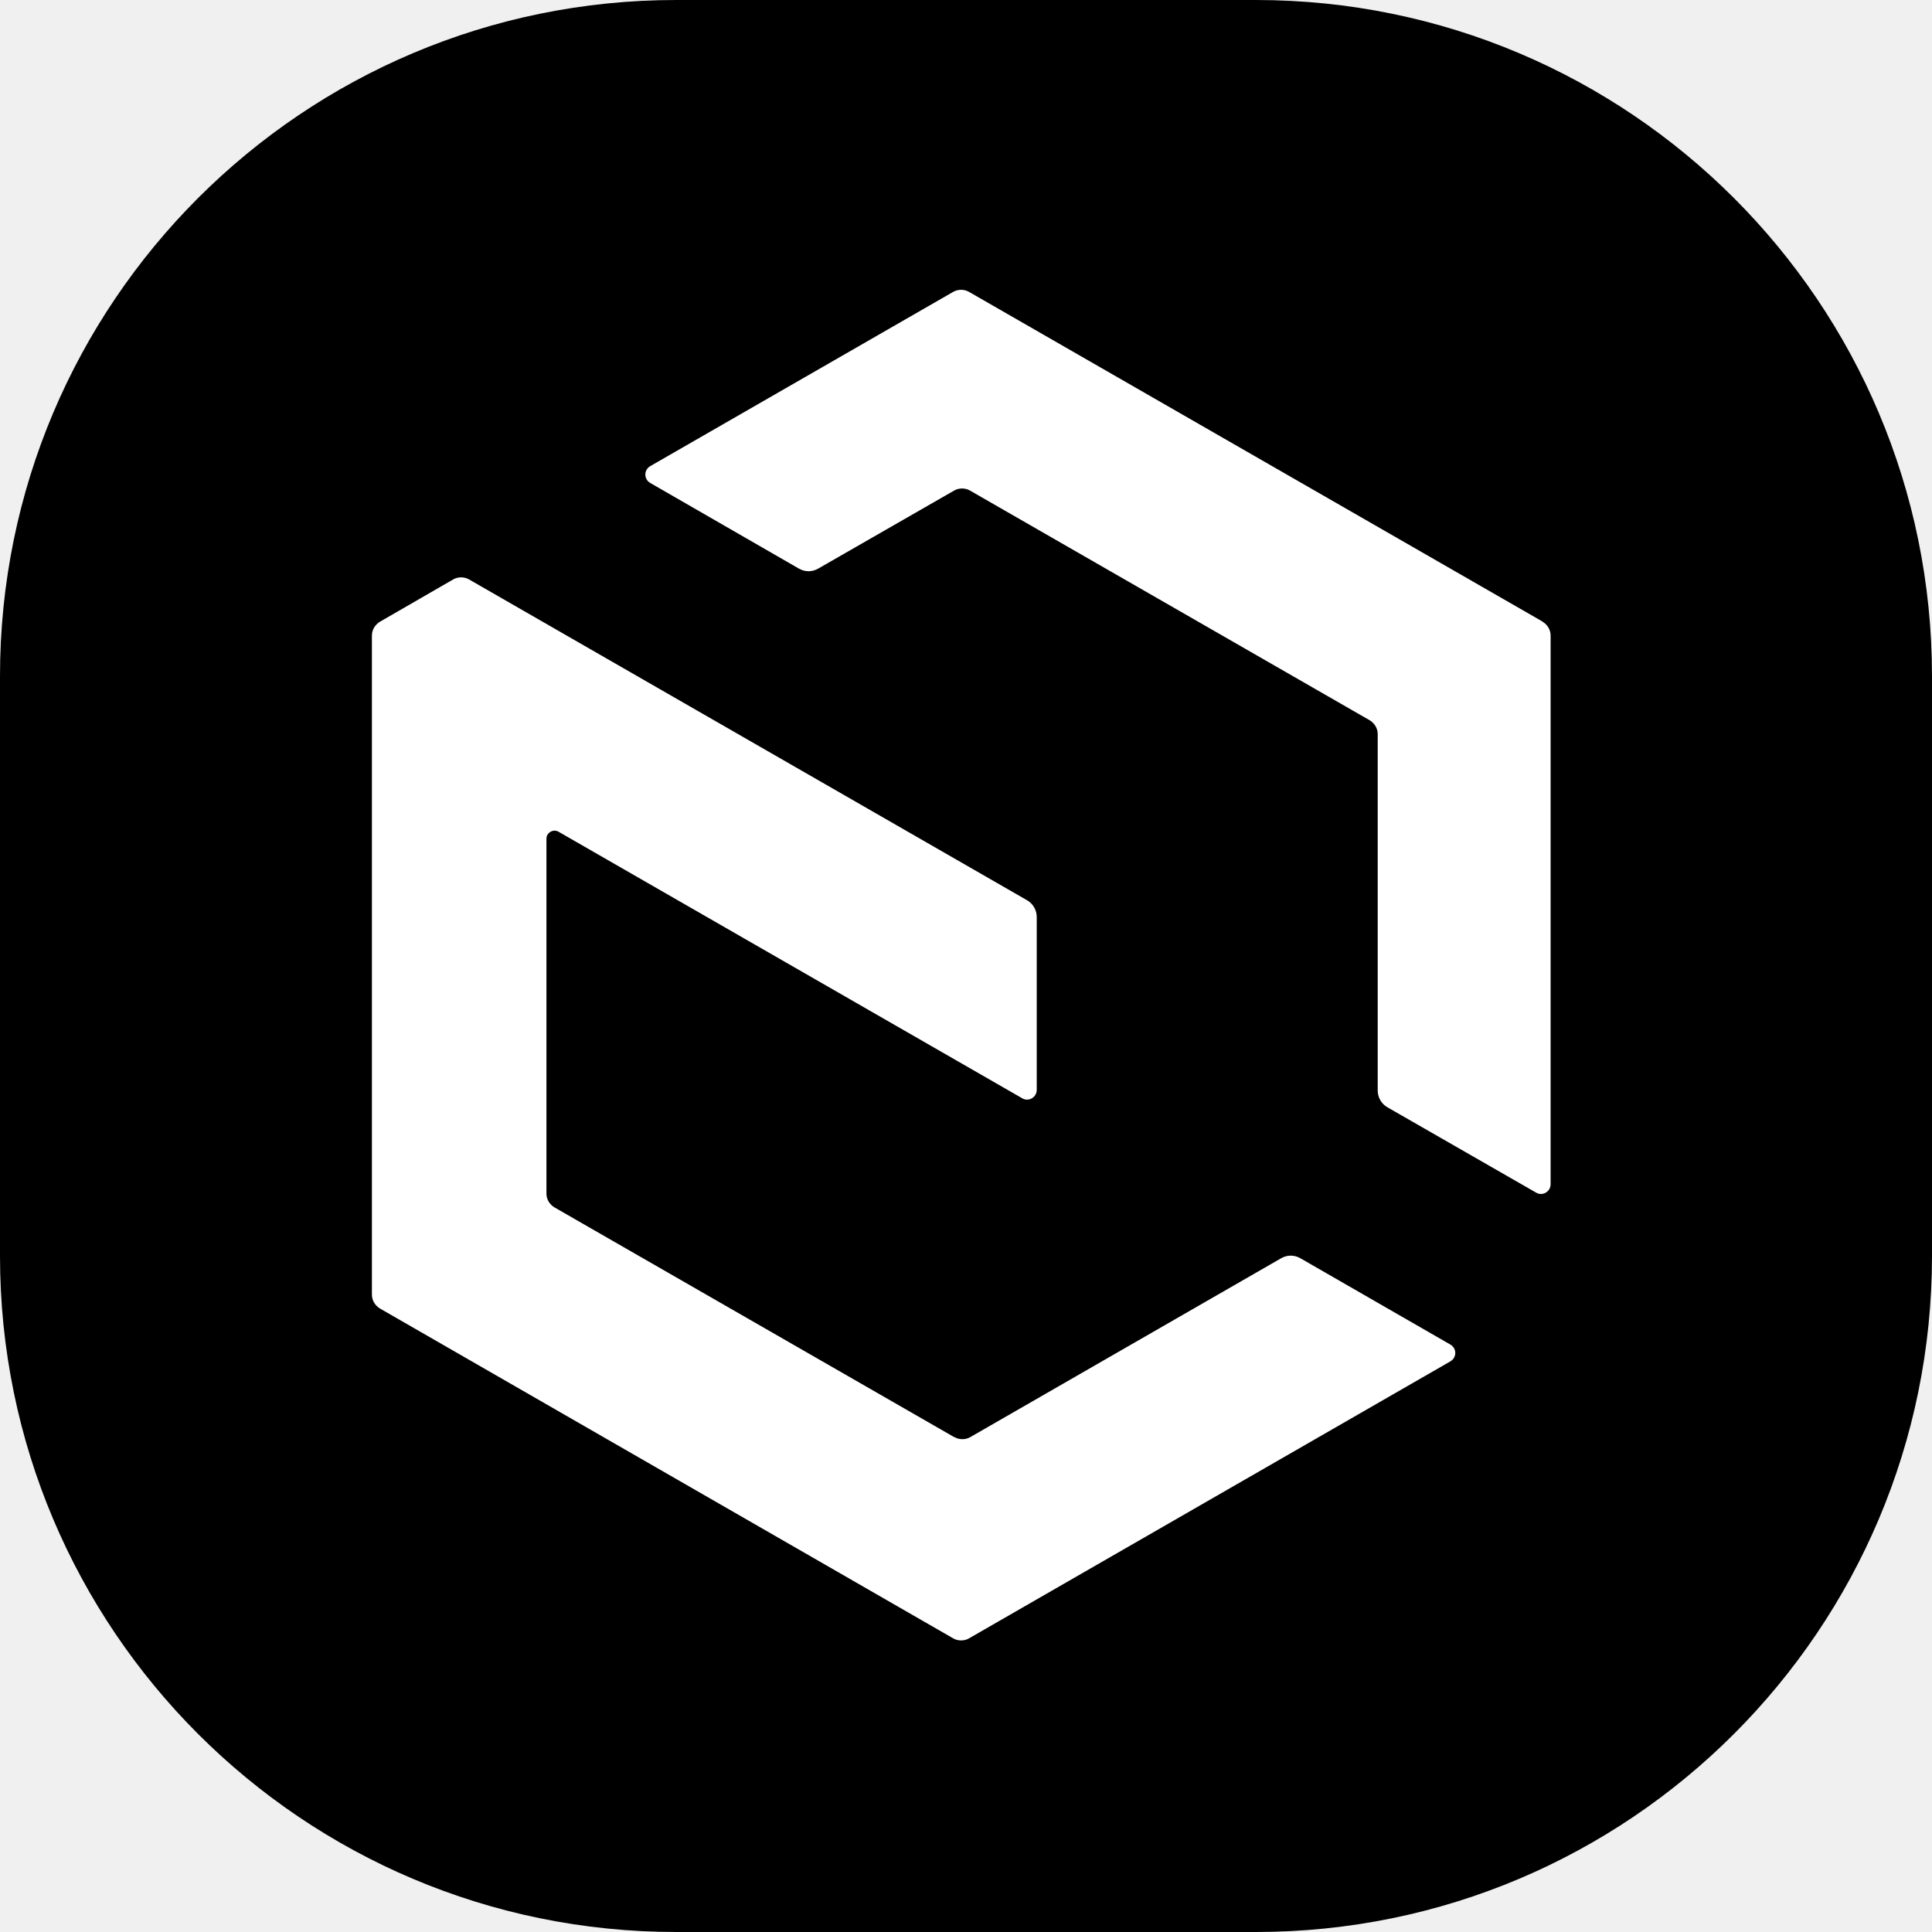
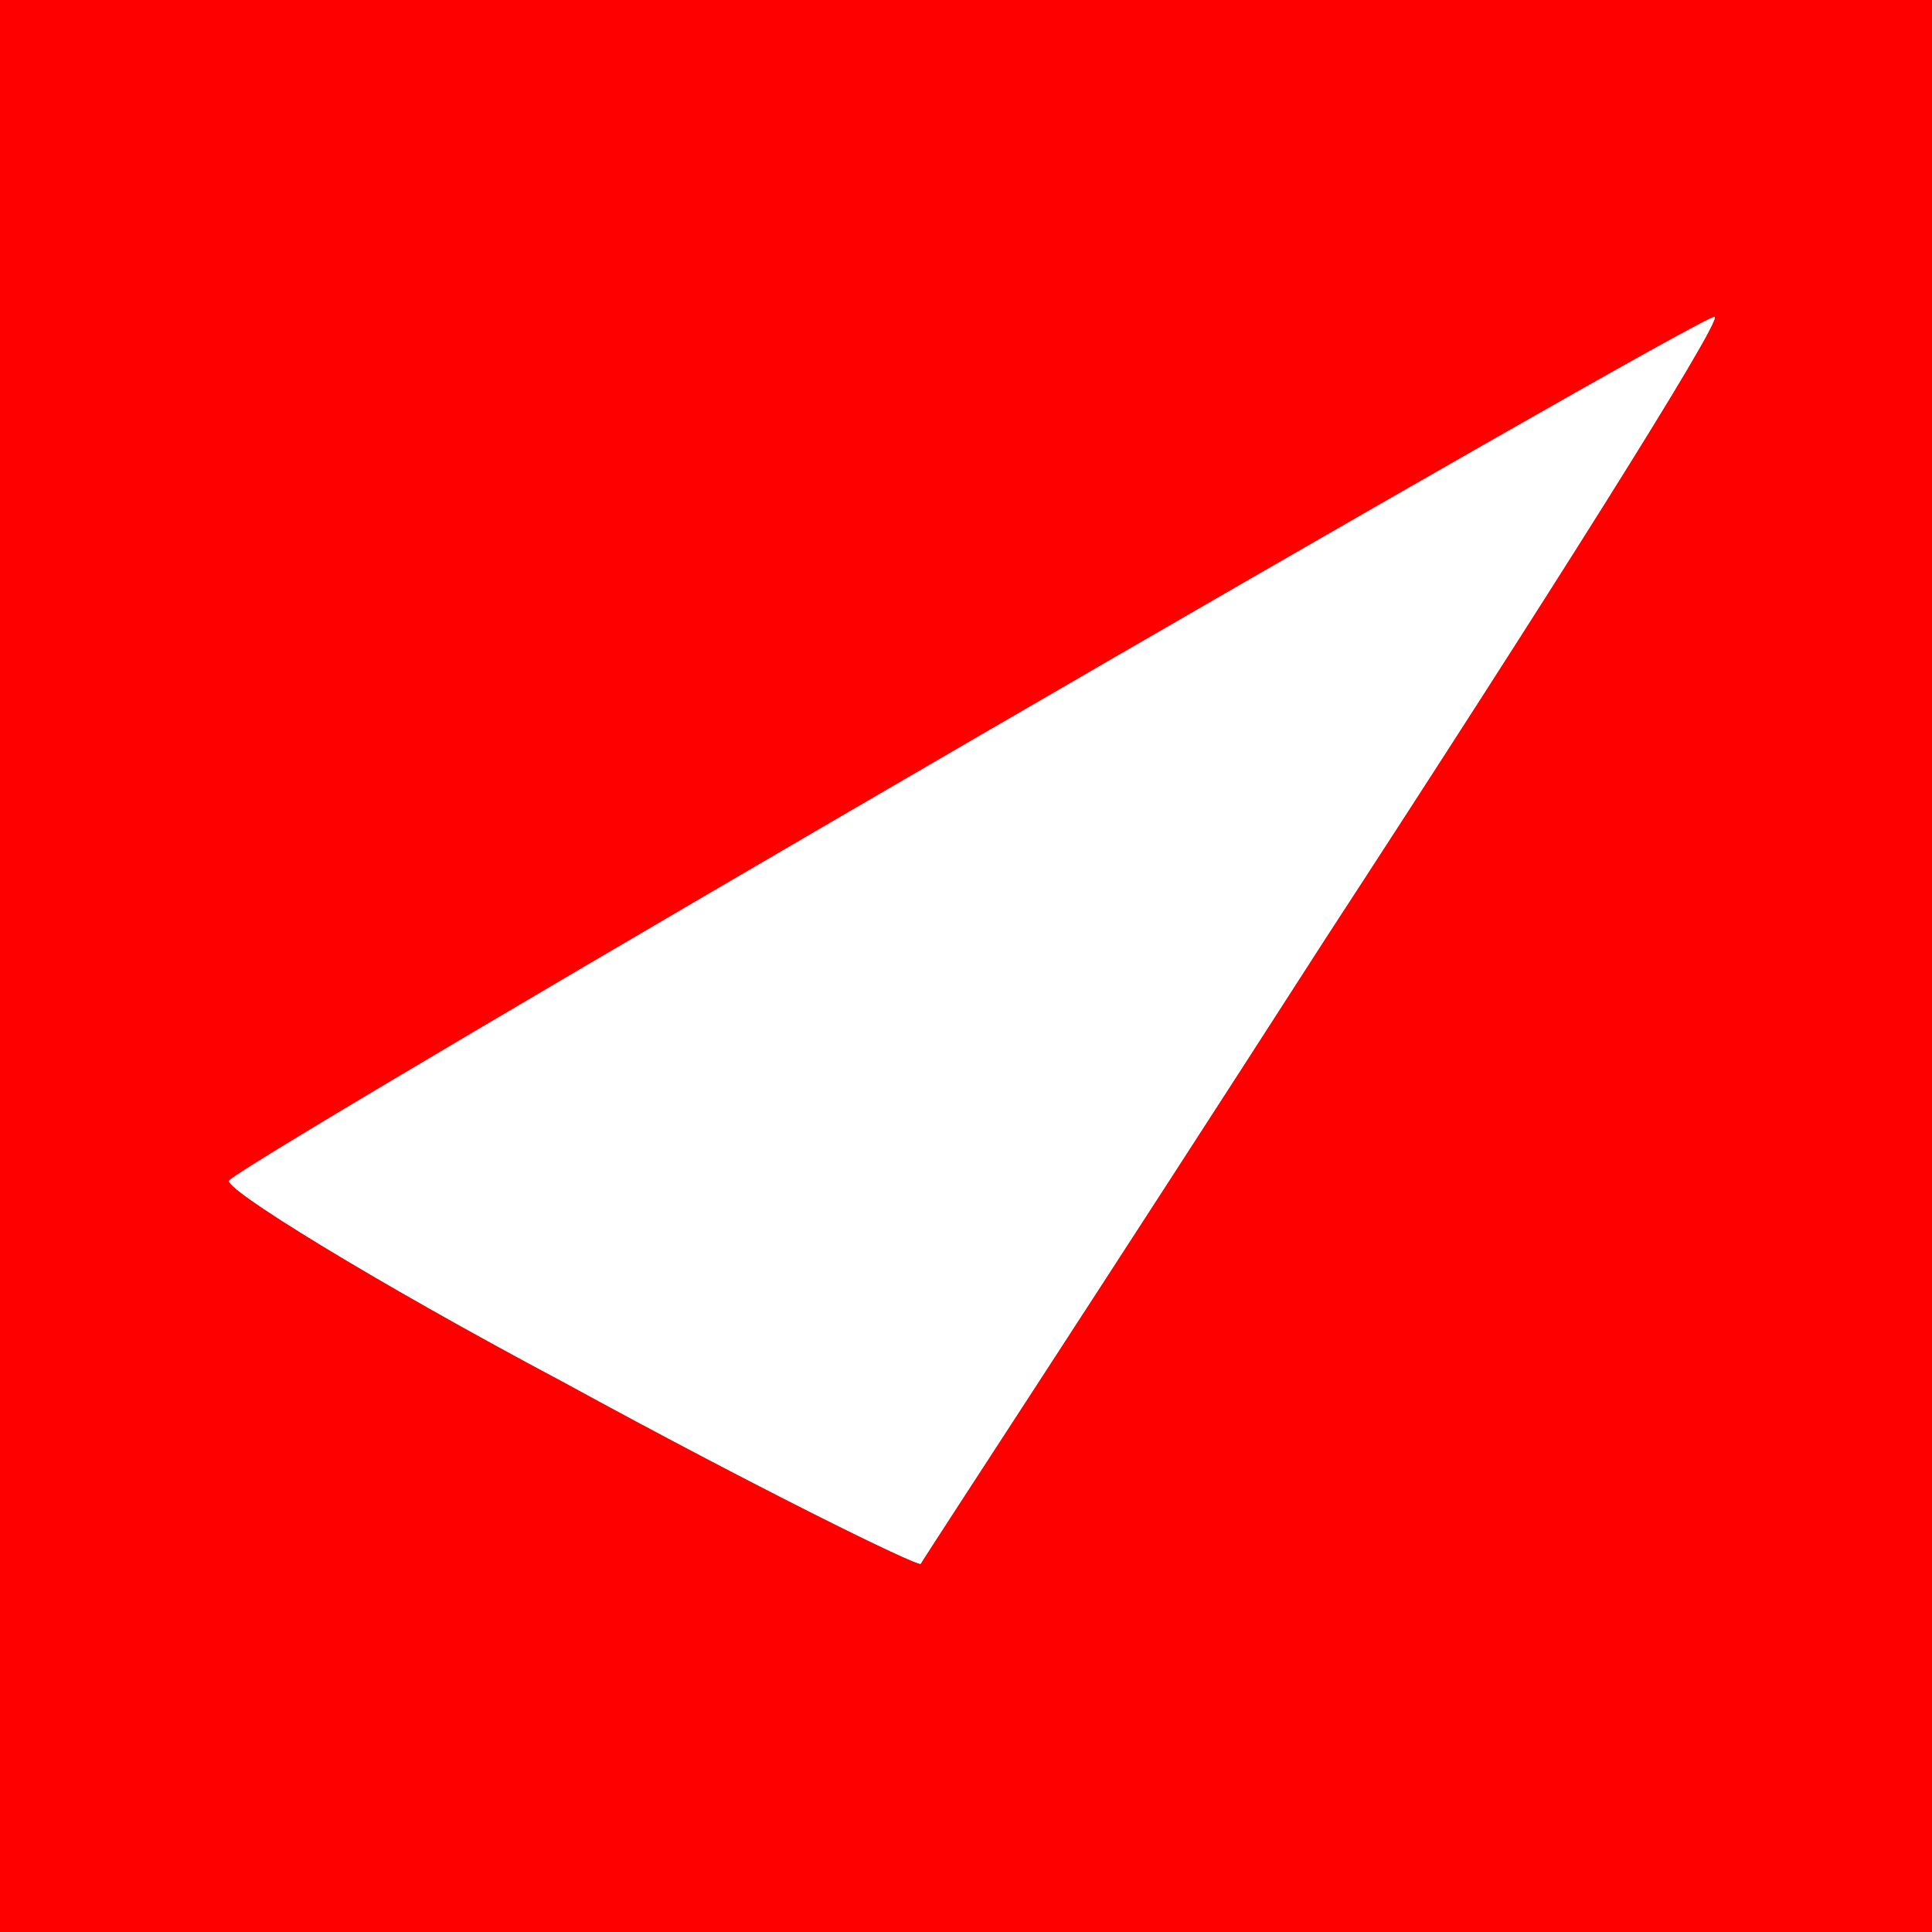
- <svg xmlns="http://www.w3.org/2000/svg" version="1.1" width="1000" height="1000">
-   <style>
-     #light-icon {
-       display: inline;
-     }
-     #dark-icon {
-       display: none;
-     }
- 
-     @media (prefers-color-scheme: dark) {
-       #light-icon {
-         display: none;
-       }
-       #dark-icon {
-         display: inline;
-       }
-     }
-   </style>
-   <g id="light-icon">
-     <svg version="1.1" width="1000" height="1000">
-       <g clip-path="url(#SvgjsClipPath1059)">
-         <rect width="1000" height="1000" fill="#000000" />
-         <g transform="matrix(5,0,0,5,192.5,150)">
-           <svg version="1.1" width="123" height="140">
-             <svg width="123" height="140" viewBox="0 0 123 140" fill="none">
-               <path d="M60.257 118.758L18.904 94.992C18.402 94.692 18.067 94.158 18.067 93.558V56.825C18.067 56.192 18.77 55.792 19.305 56.092L67.316 83.692C67.986 84.092 68.822 83.592 68.822 82.825V64.925C68.822 64.225 68.454 63.558 67.818 63.192L10.071 29.992C9.569 29.692 8.9 29.692 8.398 29.992L0.836 34.358C0.335 34.658 0 35.192 0 35.792V104.025C0 104.625 0.335 105.158 0.836 105.458L60.157 139.592C60.658 139.892 61.328 139.892 61.829 139.592L111.647 110.925C112.317 110.525 112.317 109.592 111.647 109.192L96.123 100.258C95.487 99.892 94.751 99.892 94.116 100.258L61.963 118.758C61.461 119.058 60.792 119.058 60.29 118.758H60.257Z" fill="white" />
-               <path d="M121.149 34.325L61.829 0.225C61.328 -0.075 60.658 -0.075 60.157 0.225L28.807 18.258C28.138 18.658 28.138 19.592 28.807 19.992L44.197 28.858C44.833 29.225 45.569 29.225 46.205 28.858L60.257 20.792C60.759 20.492 61.428 20.492 61.93 20.792L103.283 44.558C103.785 44.858 104.12 45.392 104.12 45.992V82.892C104.12 83.592 104.488 84.258 105.123 84.625L120.514 93.458C121.183 93.858 122.019 93.358 122.019 92.592V35.792C122.019 35.192 121.685 34.658 121.183 34.358L121.149 34.325Z" fill="white" />
-             </svg>
-           </svg>
-         </g>
-       </g>
-       <defs>
-         <clipPath id="SvgjsClipPath1059">
-           <rect width="1000" height="1000" x="0" y="0" rx="350" ry="350" />
-         </clipPath>
-       </defs>
-     </svg>
+ <svg xmlns="http://www.w3.org/2000/svg" width="237" height="237" viewBox="0 0 237 237" fill="none">
+   <g clip-path="url(#clip0_1_10)">
+     <path d="M0 118.5V237H118.5H237V118.5V0H118.5H0V118.5ZM162.567 115.167C135.905 156.642 113.316 191.081 112.945 191.822C112.575 192.192 92.948 182.564 69.248 169.603C45.548 157.013 27.033 145.533 28.144 144.792C31.477 141.459 209.227 38.142 210.338 38.883C211.078 39.623 189.6 73.692 162.567 115.167Z" fill="#FF0000" />
+     <path d="M162.567 115.167C135.905 156.642 113.316 191.081 112.945 191.822C112.575 192.192 92.948 182.564 69.248 169.603C45.548 157.013 27.033 145.533 28.144 144.792C31.477 141.459 209.227 38.142 210.338 38.883C211.078 39.623 189.6 73.692 162.567 115.167Z" fill="white" />
  </g>
-   <g id="dark-icon">
-     <svg version="1.1" width="1000" height="1000">
-       <g clip-path="url(#SvgjsClipPath1060)">
-         <rect width="1000" height="1000" fill="#000000" />
-         <g transform="matrix(5,0,0,5,192.5,150)">
-           <svg version="1.1" width="123" height="140">
-             <svg width="123" height="140" viewBox="0 0 123 140" fill="none">
-               <path d="M60.257 118.758L18.904 94.992C18.402 94.692 18.067 94.158 18.067 93.558V56.825C18.067 56.192 18.77 55.792 19.305 56.092L67.316 83.692C67.986 84.092 68.822 83.592 68.822 82.825V64.925C68.822 64.225 68.454 63.558 67.818 63.192L10.071 29.992C9.569 29.692 8.9 29.692 8.398 29.992L0.836 34.358C0.335 34.658 0 35.192 0 35.792V104.025C0 104.625 0.335 105.158 0.836 105.458L60.157 139.592C60.658 139.892 61.328 139.892 61.829 139.592L111.647 110.925C112.317 110.525 112.317 109.592 111.647 109.192L96.123 100.258C95.487 99.892 94.751 99.892 94.116 100.258L61.963 118.758C61.461 119.058 60.792 119.058 60.29 118.758H60.257Z" fill="white" />
-               <path d="M121.149 34.325L61.829 0.225C61.328 -0.075 60.658 -0.075 60.157 0.225L28.807 18.258C28.138 18.658 28.138 19.592 28.807 19.992L44.197 28.858C44.833 29.225 45.569 29.225 46.205 28.858L60.257 20.792C60.759 20.492 61.428 20.492 61.93 20.792L103.283 44.558C103.785 44.858 104.12 45.392 104.12 45.992V82.892C104.12 83.592 104.488 84.258 105.123 84.625L120.514 93.458C121.183 93.858 122.019 93.358 122.019 92.592V35.792C122.019 35.192 121.685 34.658 121.183 34.358L121.149 34.325Z" fill="white" />
-             </svg>
-           </svg>
-         </g>
-       </g>
-       <defs>
-         <clipPath id="SvgjsClipPath1060">
-           <rect width="1000" height="1000" x="0" y="0" rx="350" ry="350" />
-         </clipPath>
-       </defs>
-     </svg>
-   </g>
+   <defs>
+     <clipPath id="clip0_1_10">
+       <rect width="237" height="237" fill="white" />
+     </clipPath>
+   </defs>
</svg>
